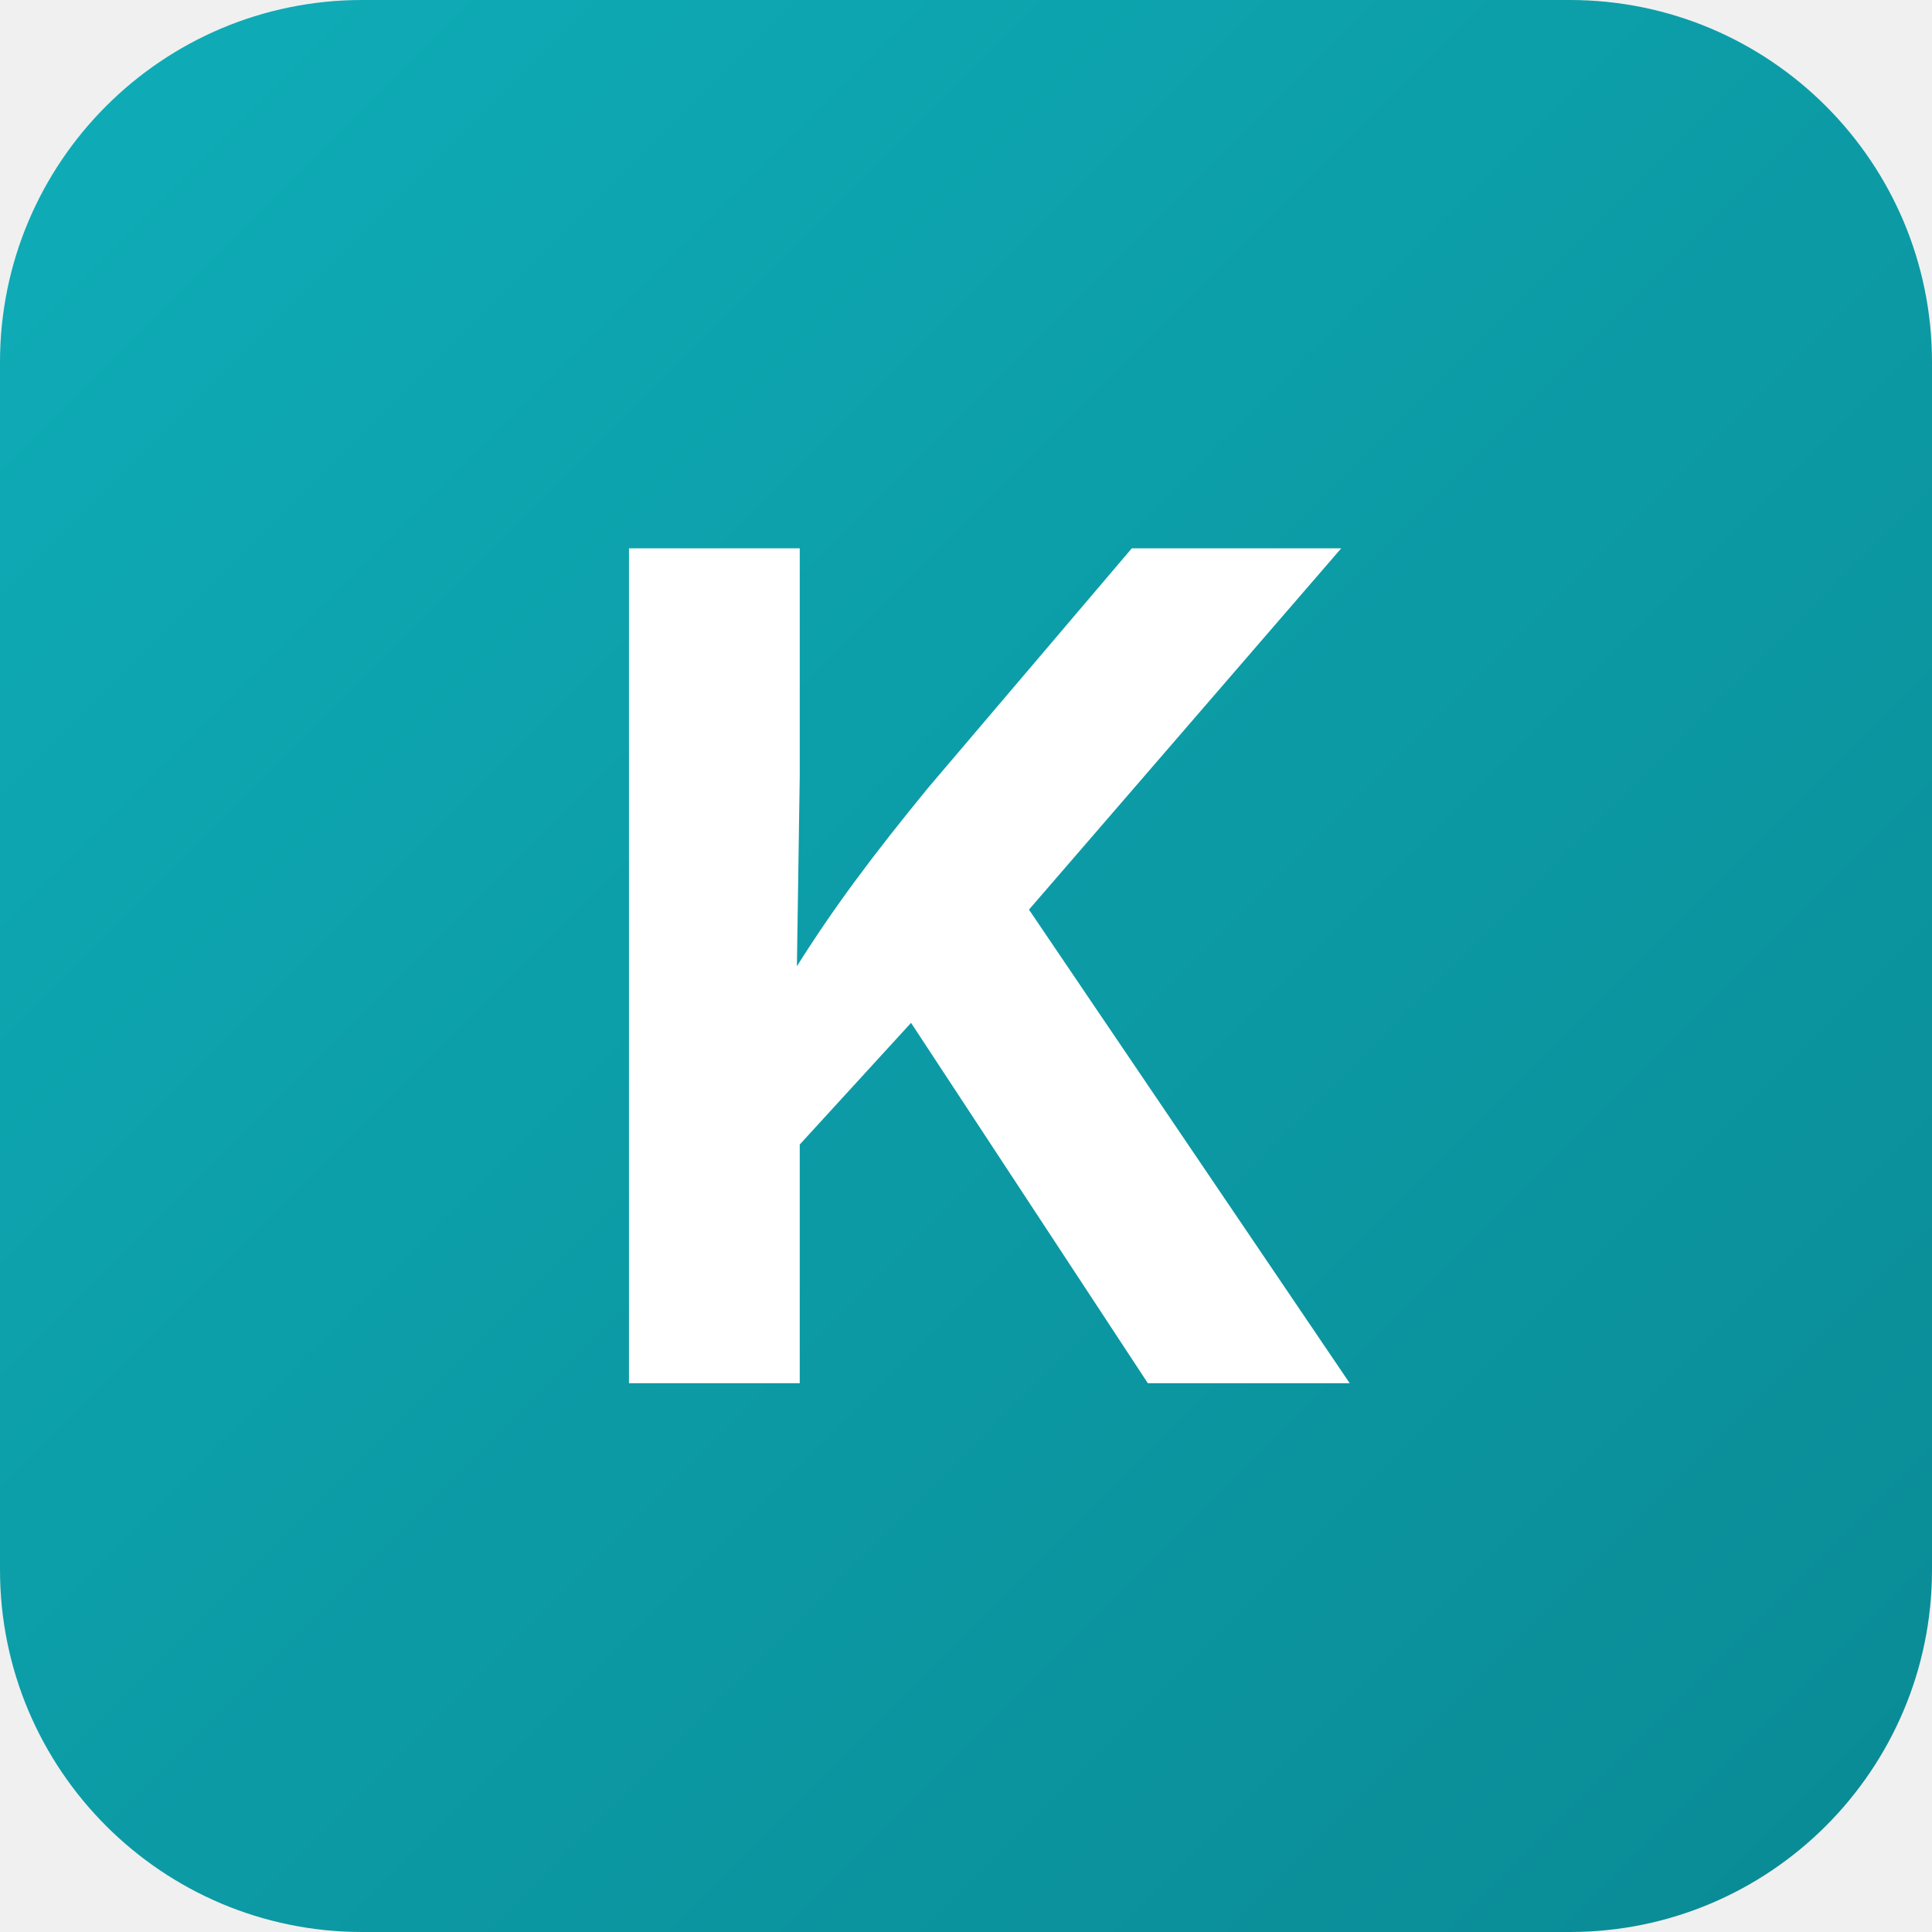
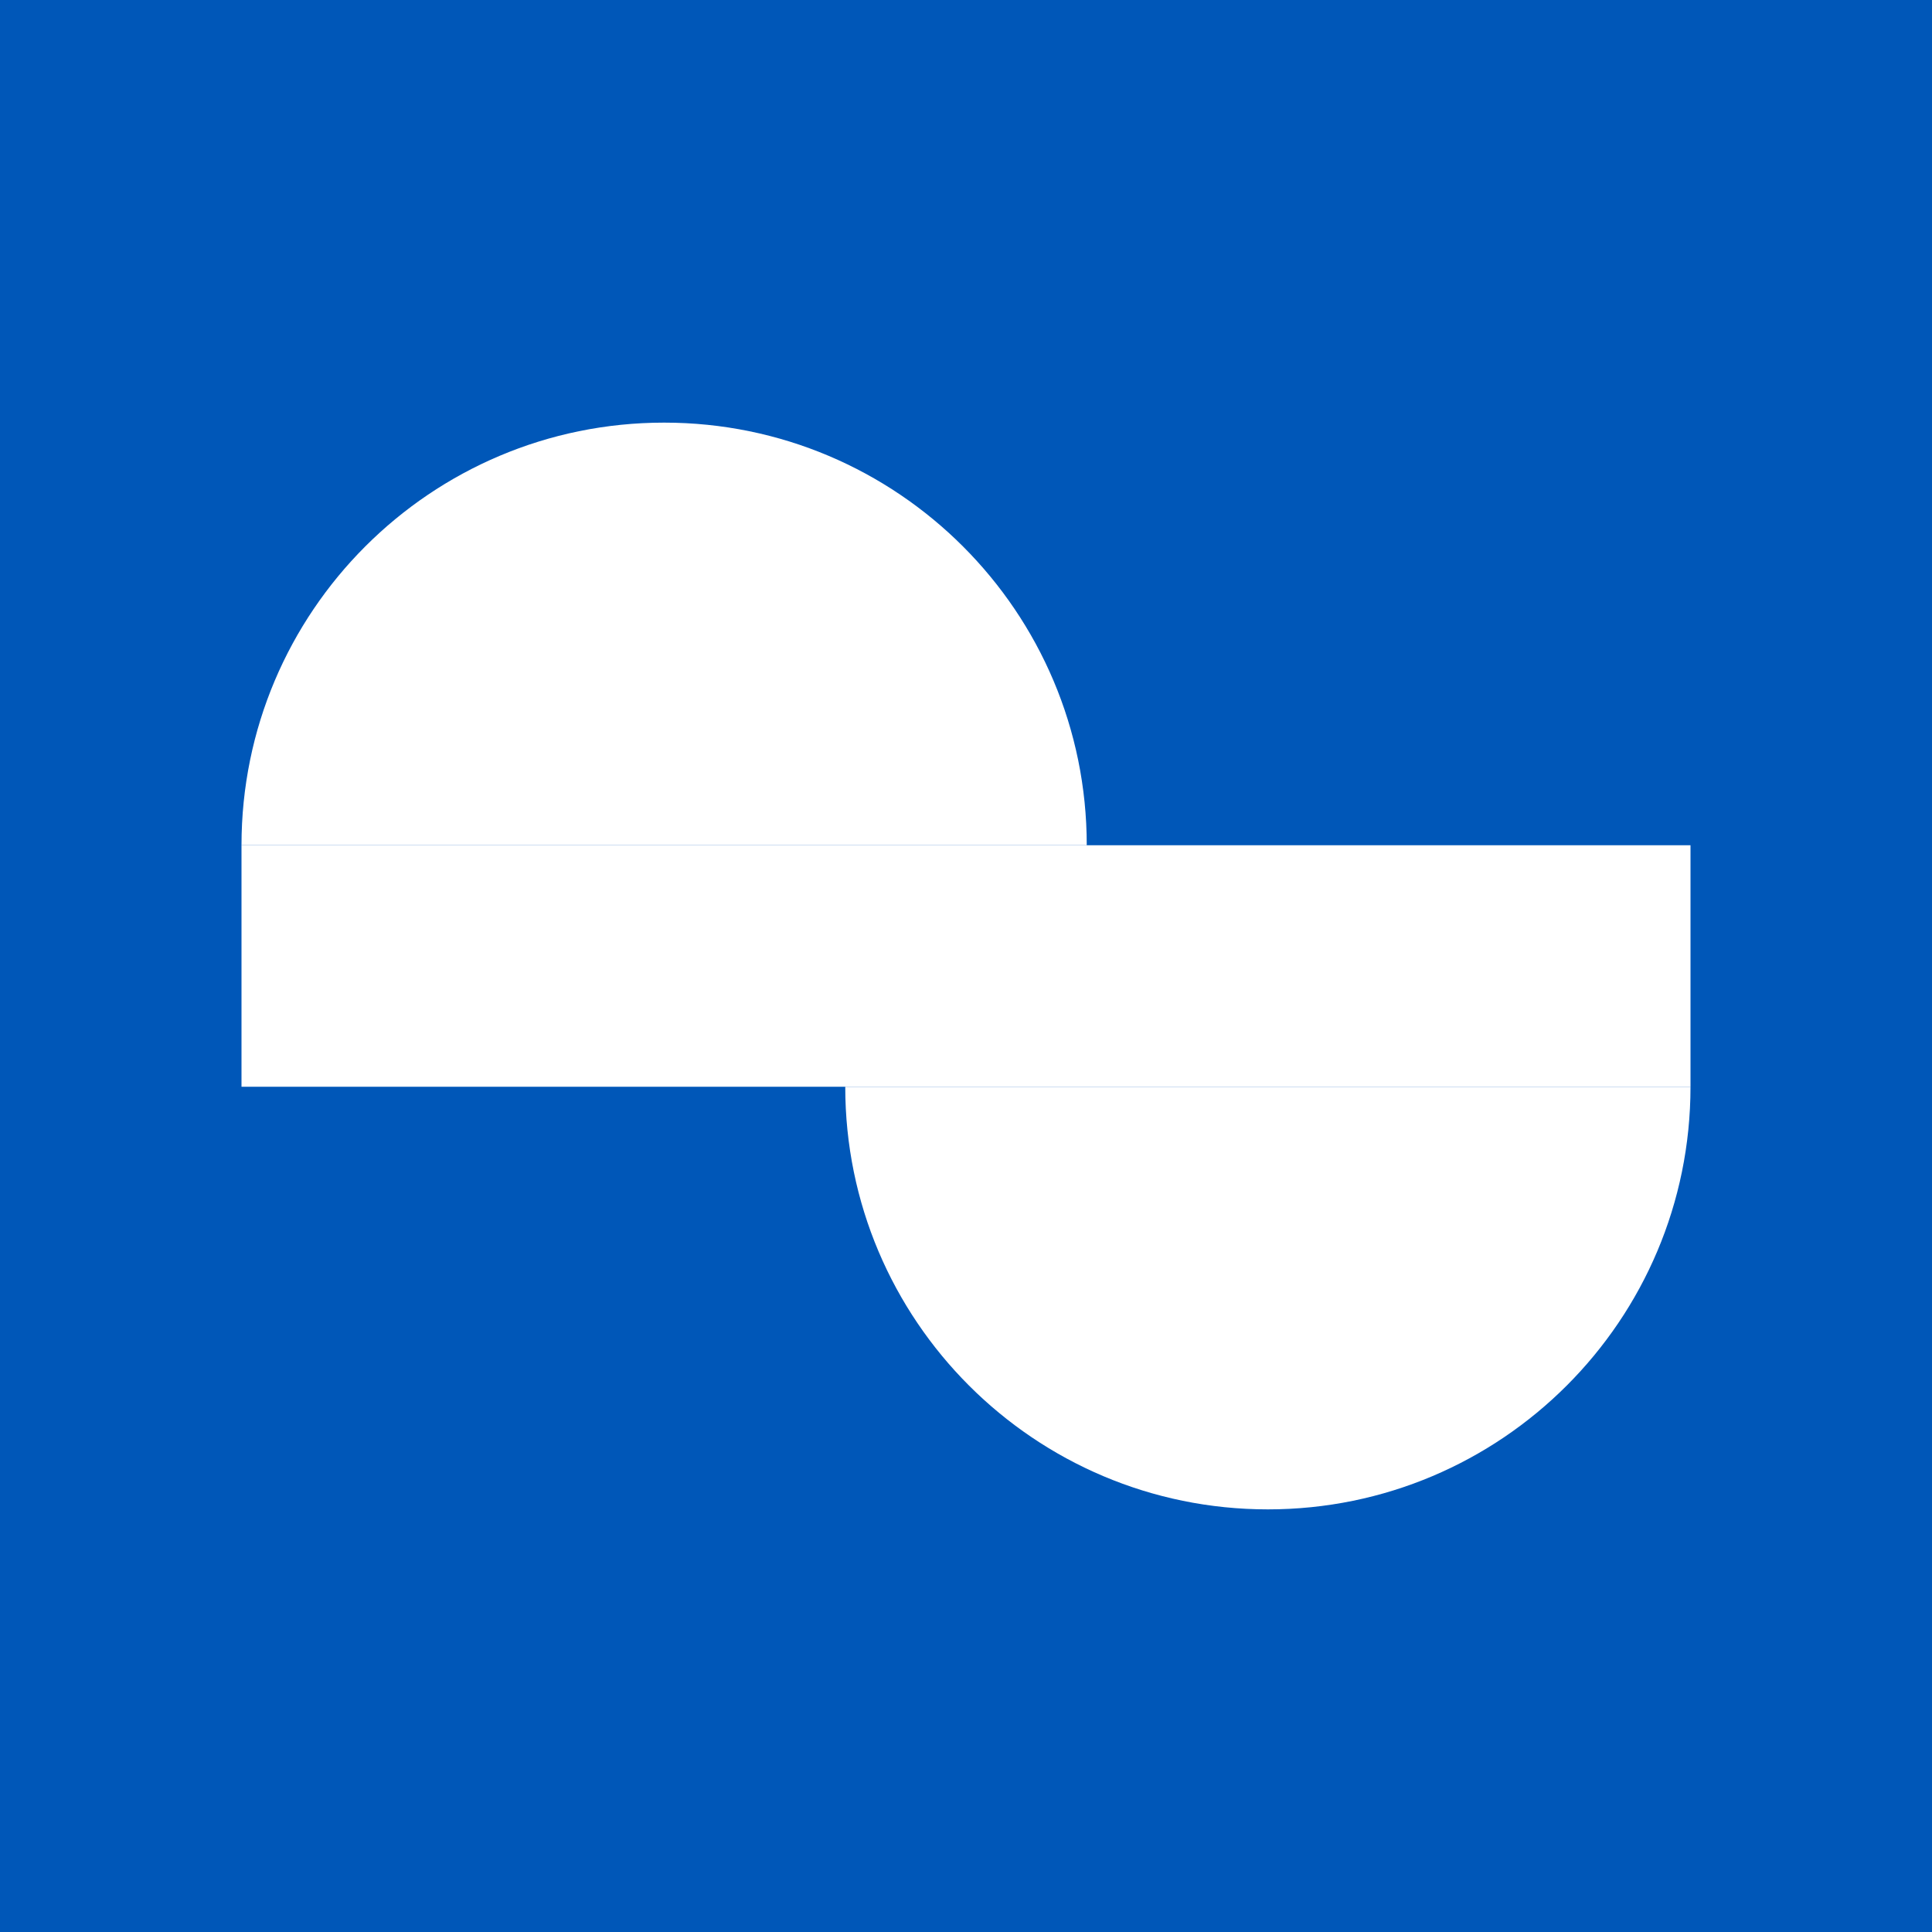
<svg xmlns="http://www.w3.org/2000/svg" viewBox="0 0 32 32">
-   <defs>
-     <linearGradient id="g" x1="0%" y1="0%" x2="100%" y2="100%">
-       <stop offset="0%" stop-color="#0EADB8" />
-       <stop offset="100%" stop-color="#0A8A94" />
-     </linearGradient>
-   </defs>
-   <rect width="32" height="32" rx="6" fill="url(#g)" />
-   <text x="50%" y="50%" dominant-baseline="central" text-anchor="middle" fill="white" font-family="Inter, system-ui, sans-serif" font-size="19" font-weight="700">K</text>
+   <rect width="32" height="32" fill="#0057B8" />
+   <g fill="#FFFFFF">
+     <rect x="4" y="14" width="24" height="4" />
+     <path d="M4 14 A7 7 0 0 1 18 14 Z" />
+     <path d="M14 18 A7 7 0 0 0 28 18 Z" />
+   </g>
</svg>
